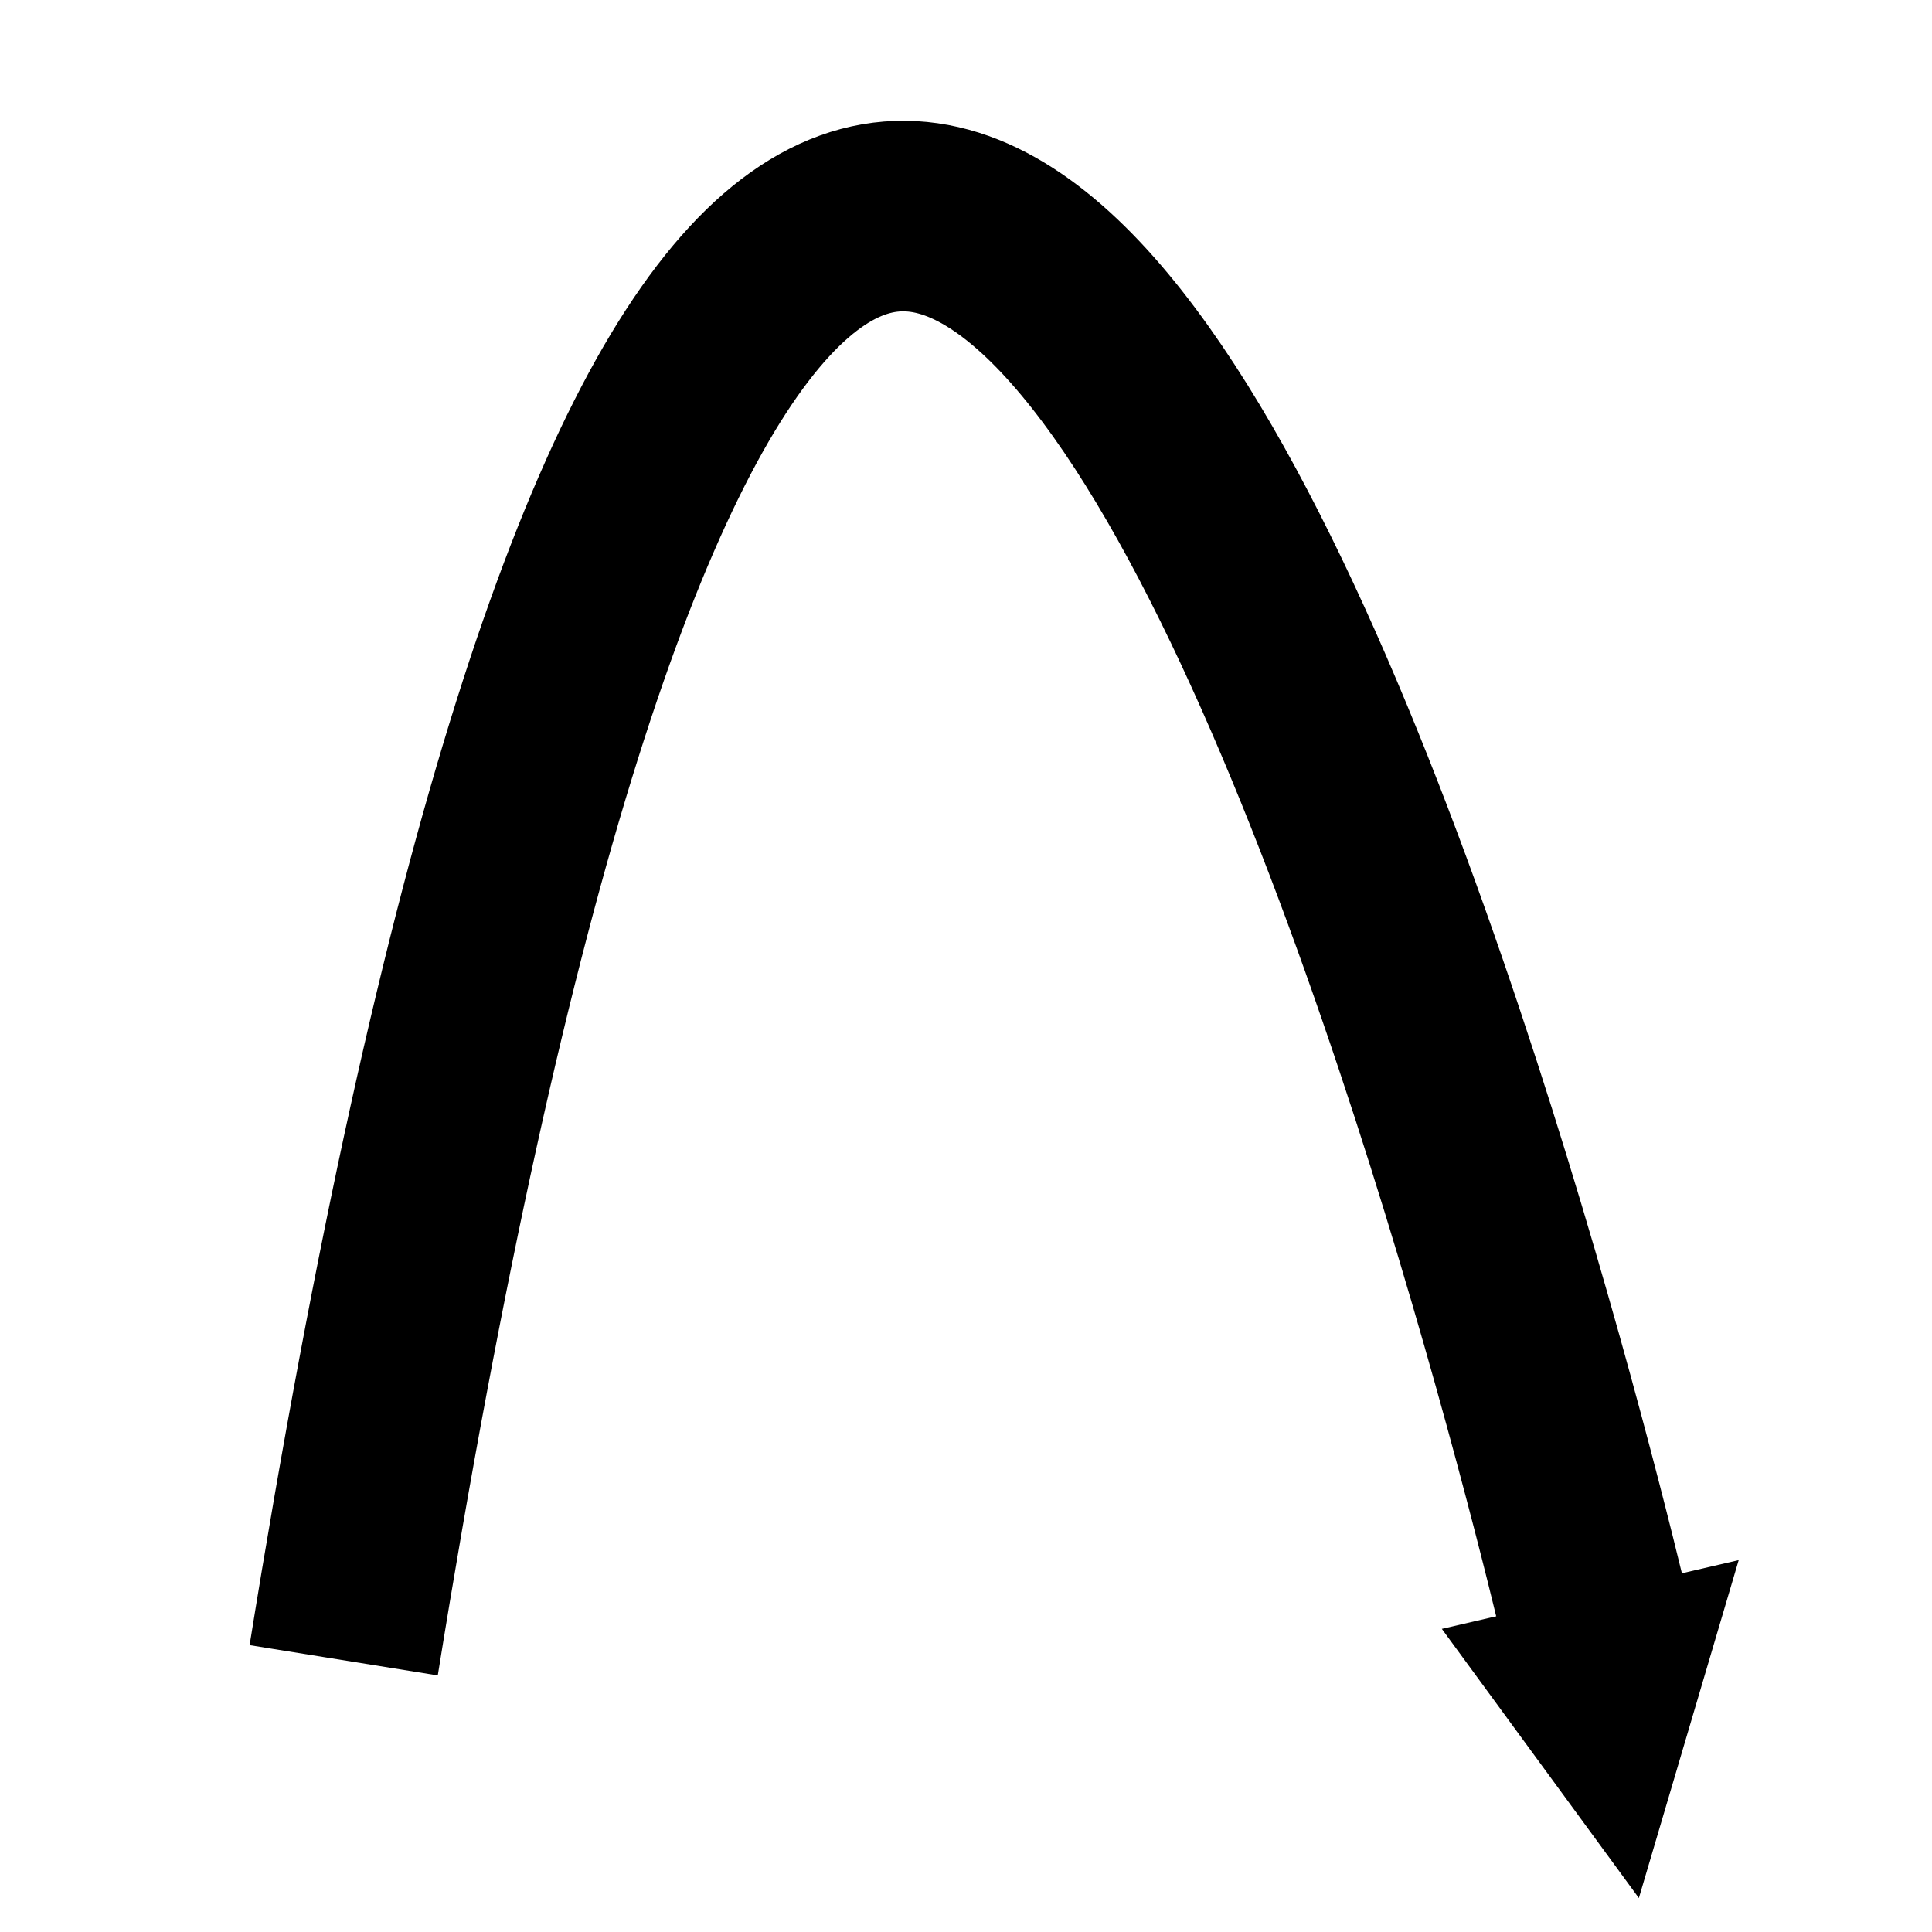
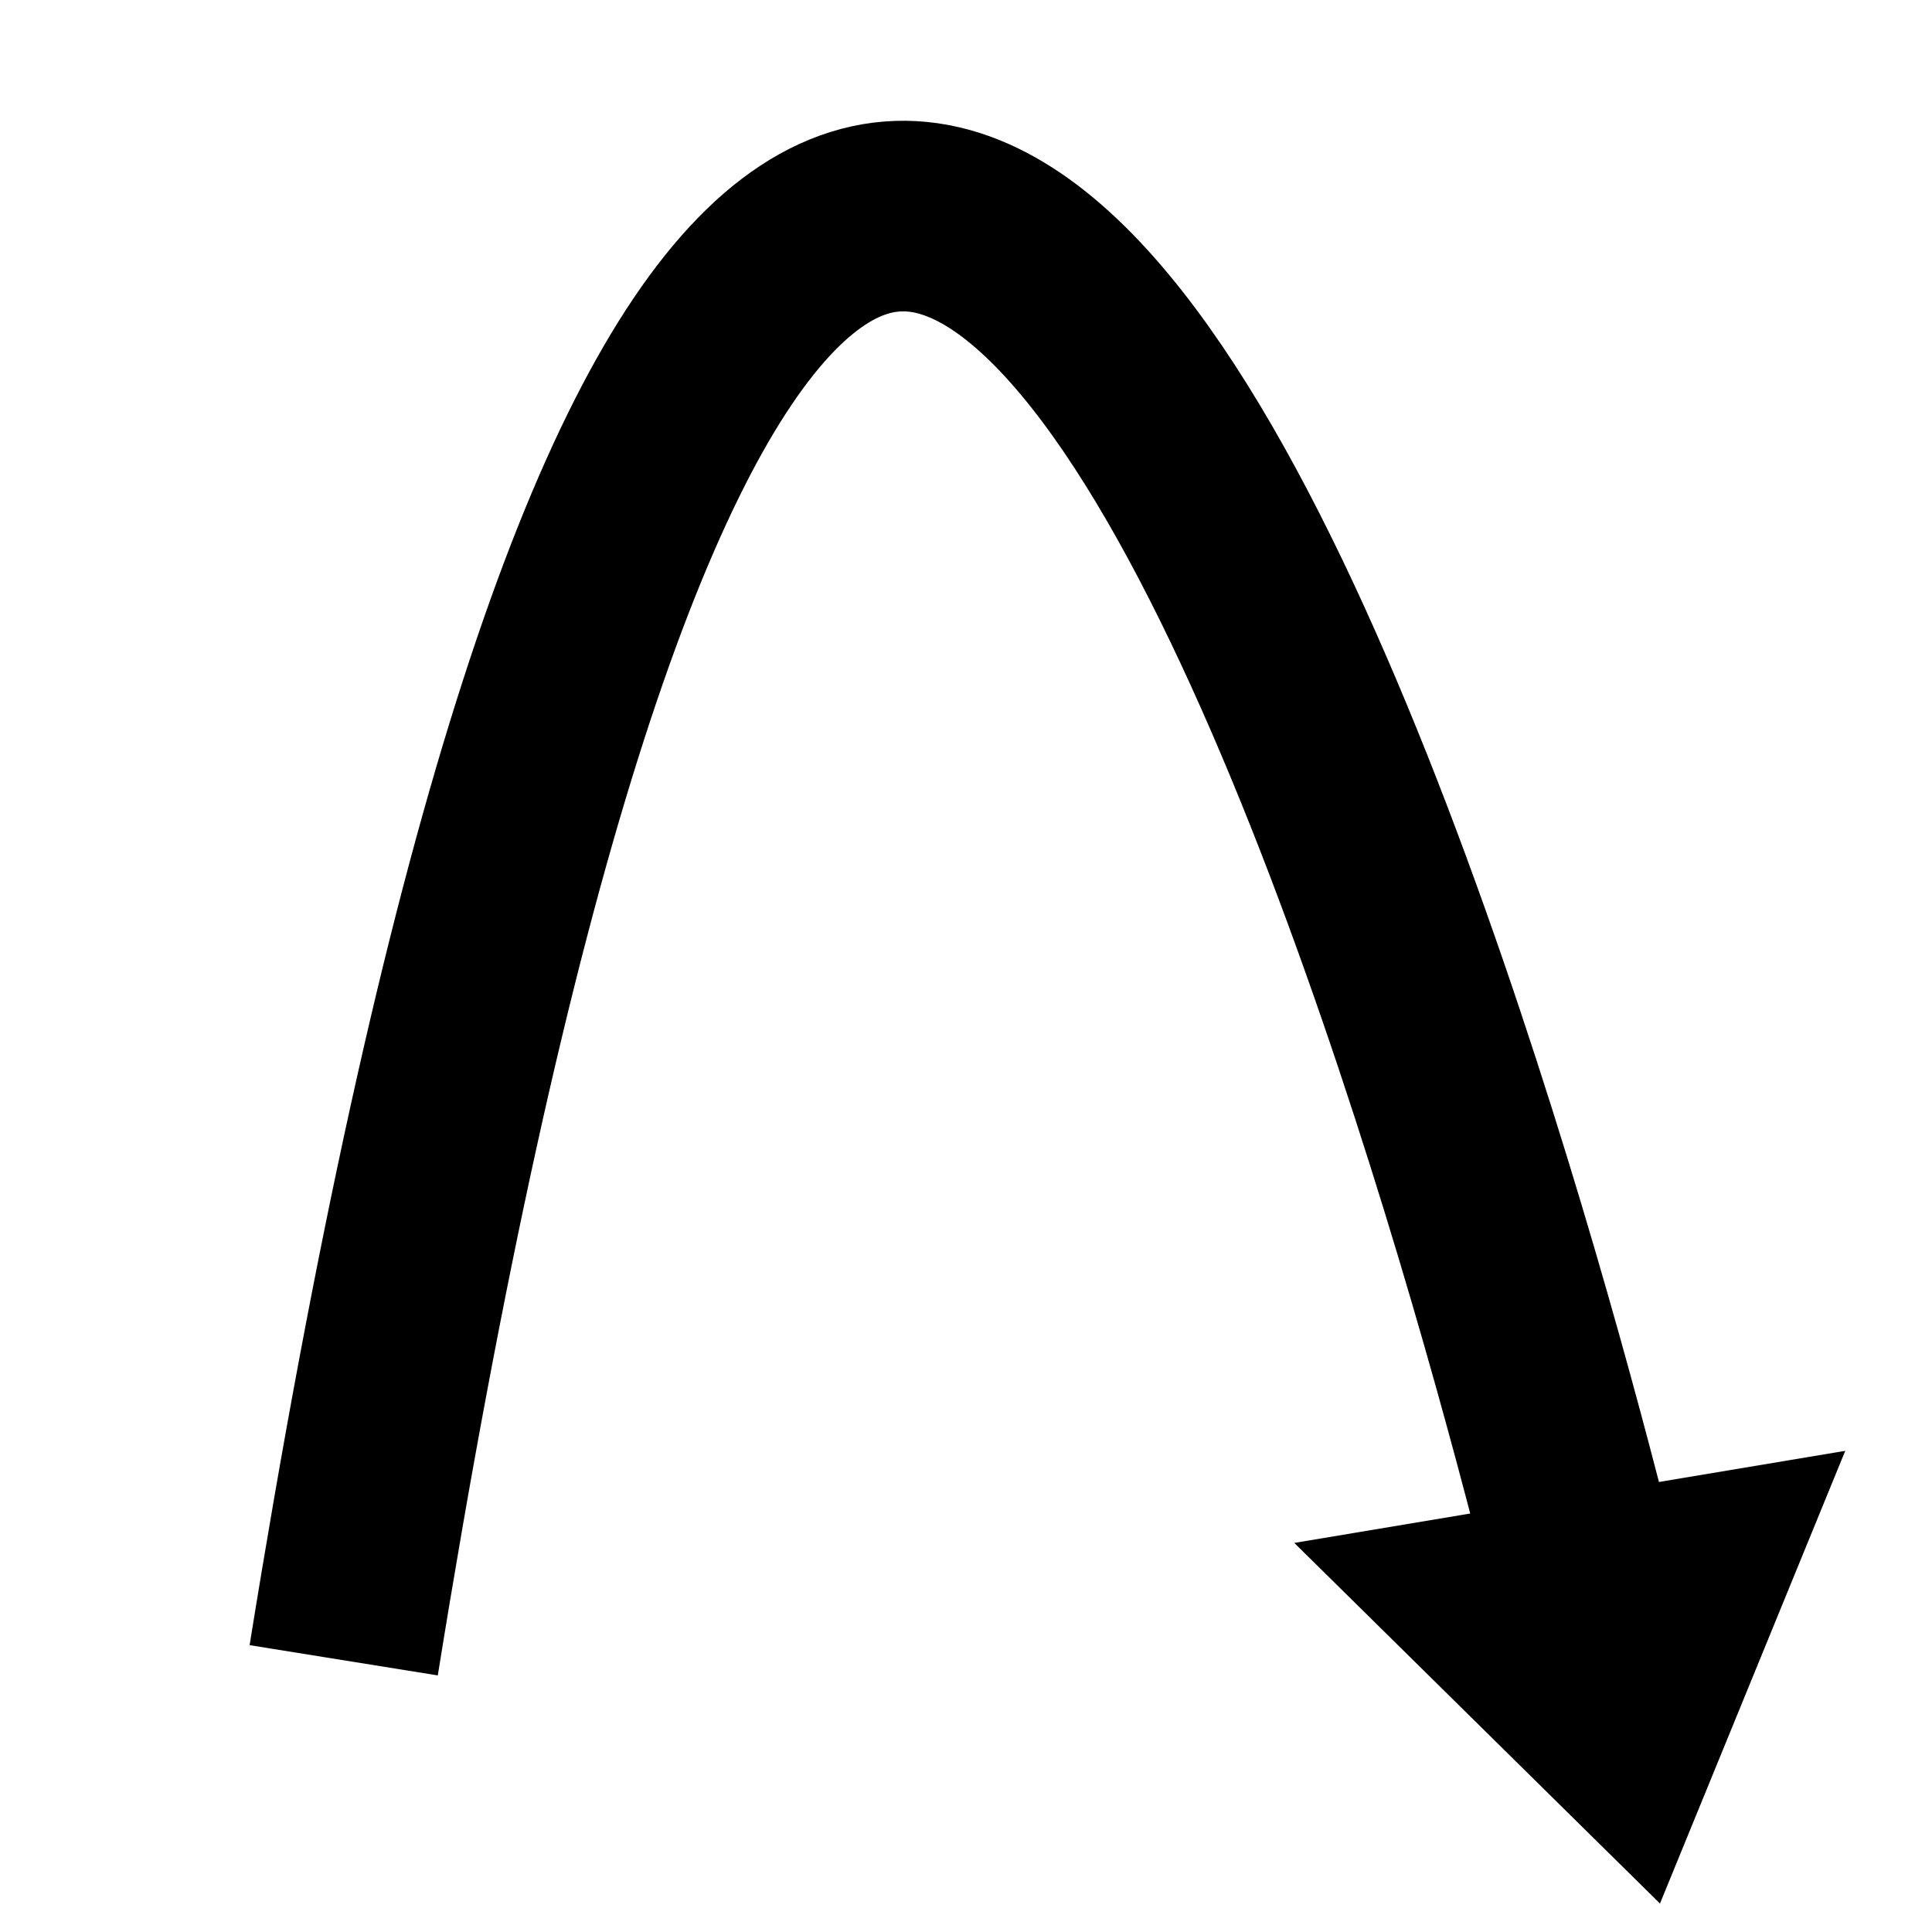
<svg xmlns="http://www.w3.org/2000/svg" width="1000" height="1000" viewBox="-125 -125 1000 1000" version="1.1" id="svg4">
  <defs id="defs8">
    </defs>
  <path style="fill:none;stroke:#000000;stroke-width:98.654;stroke-linecap:butt;stroke-linejoin:miter;stroke-miterlimit:4;stroke-dasharray:none;stroke-opacity:1" d="M 52.895,734.361 C 322.197,-940.138 702.556,721.675 702.556,721.675" id="path7734" />
  <path style="fill:#000000;fill-opacity:1;stroke:#000000;stroke-width:0;stroke-miterlimit:4;stroke-dasharray:none;paint-order:markers fill stroke" d="" id="path3775" transform="translate(-125,-125)" />
-   <path style="fill:#000000;fill-opacity:1;stroke:#000000;stroke-width:0;stroke-miterlimit:4;stroke-dasharray:none;paint-order:markers fill stroke" id="path6363" d="M 810.344,794.788 774.897,953.846 654.872,843.619 Z" transform="matrix(0.9530087,0.125293,-0.1124747,1.127637,92.0755,-315.2468)" />
+   <path style="fill:#000000;fill-opacity:1;stroke:#000000;stroke-width:0;stroke-miterlimit:4;stroke-dasharray:none;paint-order:markers fill stroke" id="path6363" d="M 810.344,794.788 774.897,953.846 654.872,843.619 Z" transform="matrix(1.768724,0.1678387,-0.2087459,1.510547,-437.2653,-710.6248)" />
</svg>
